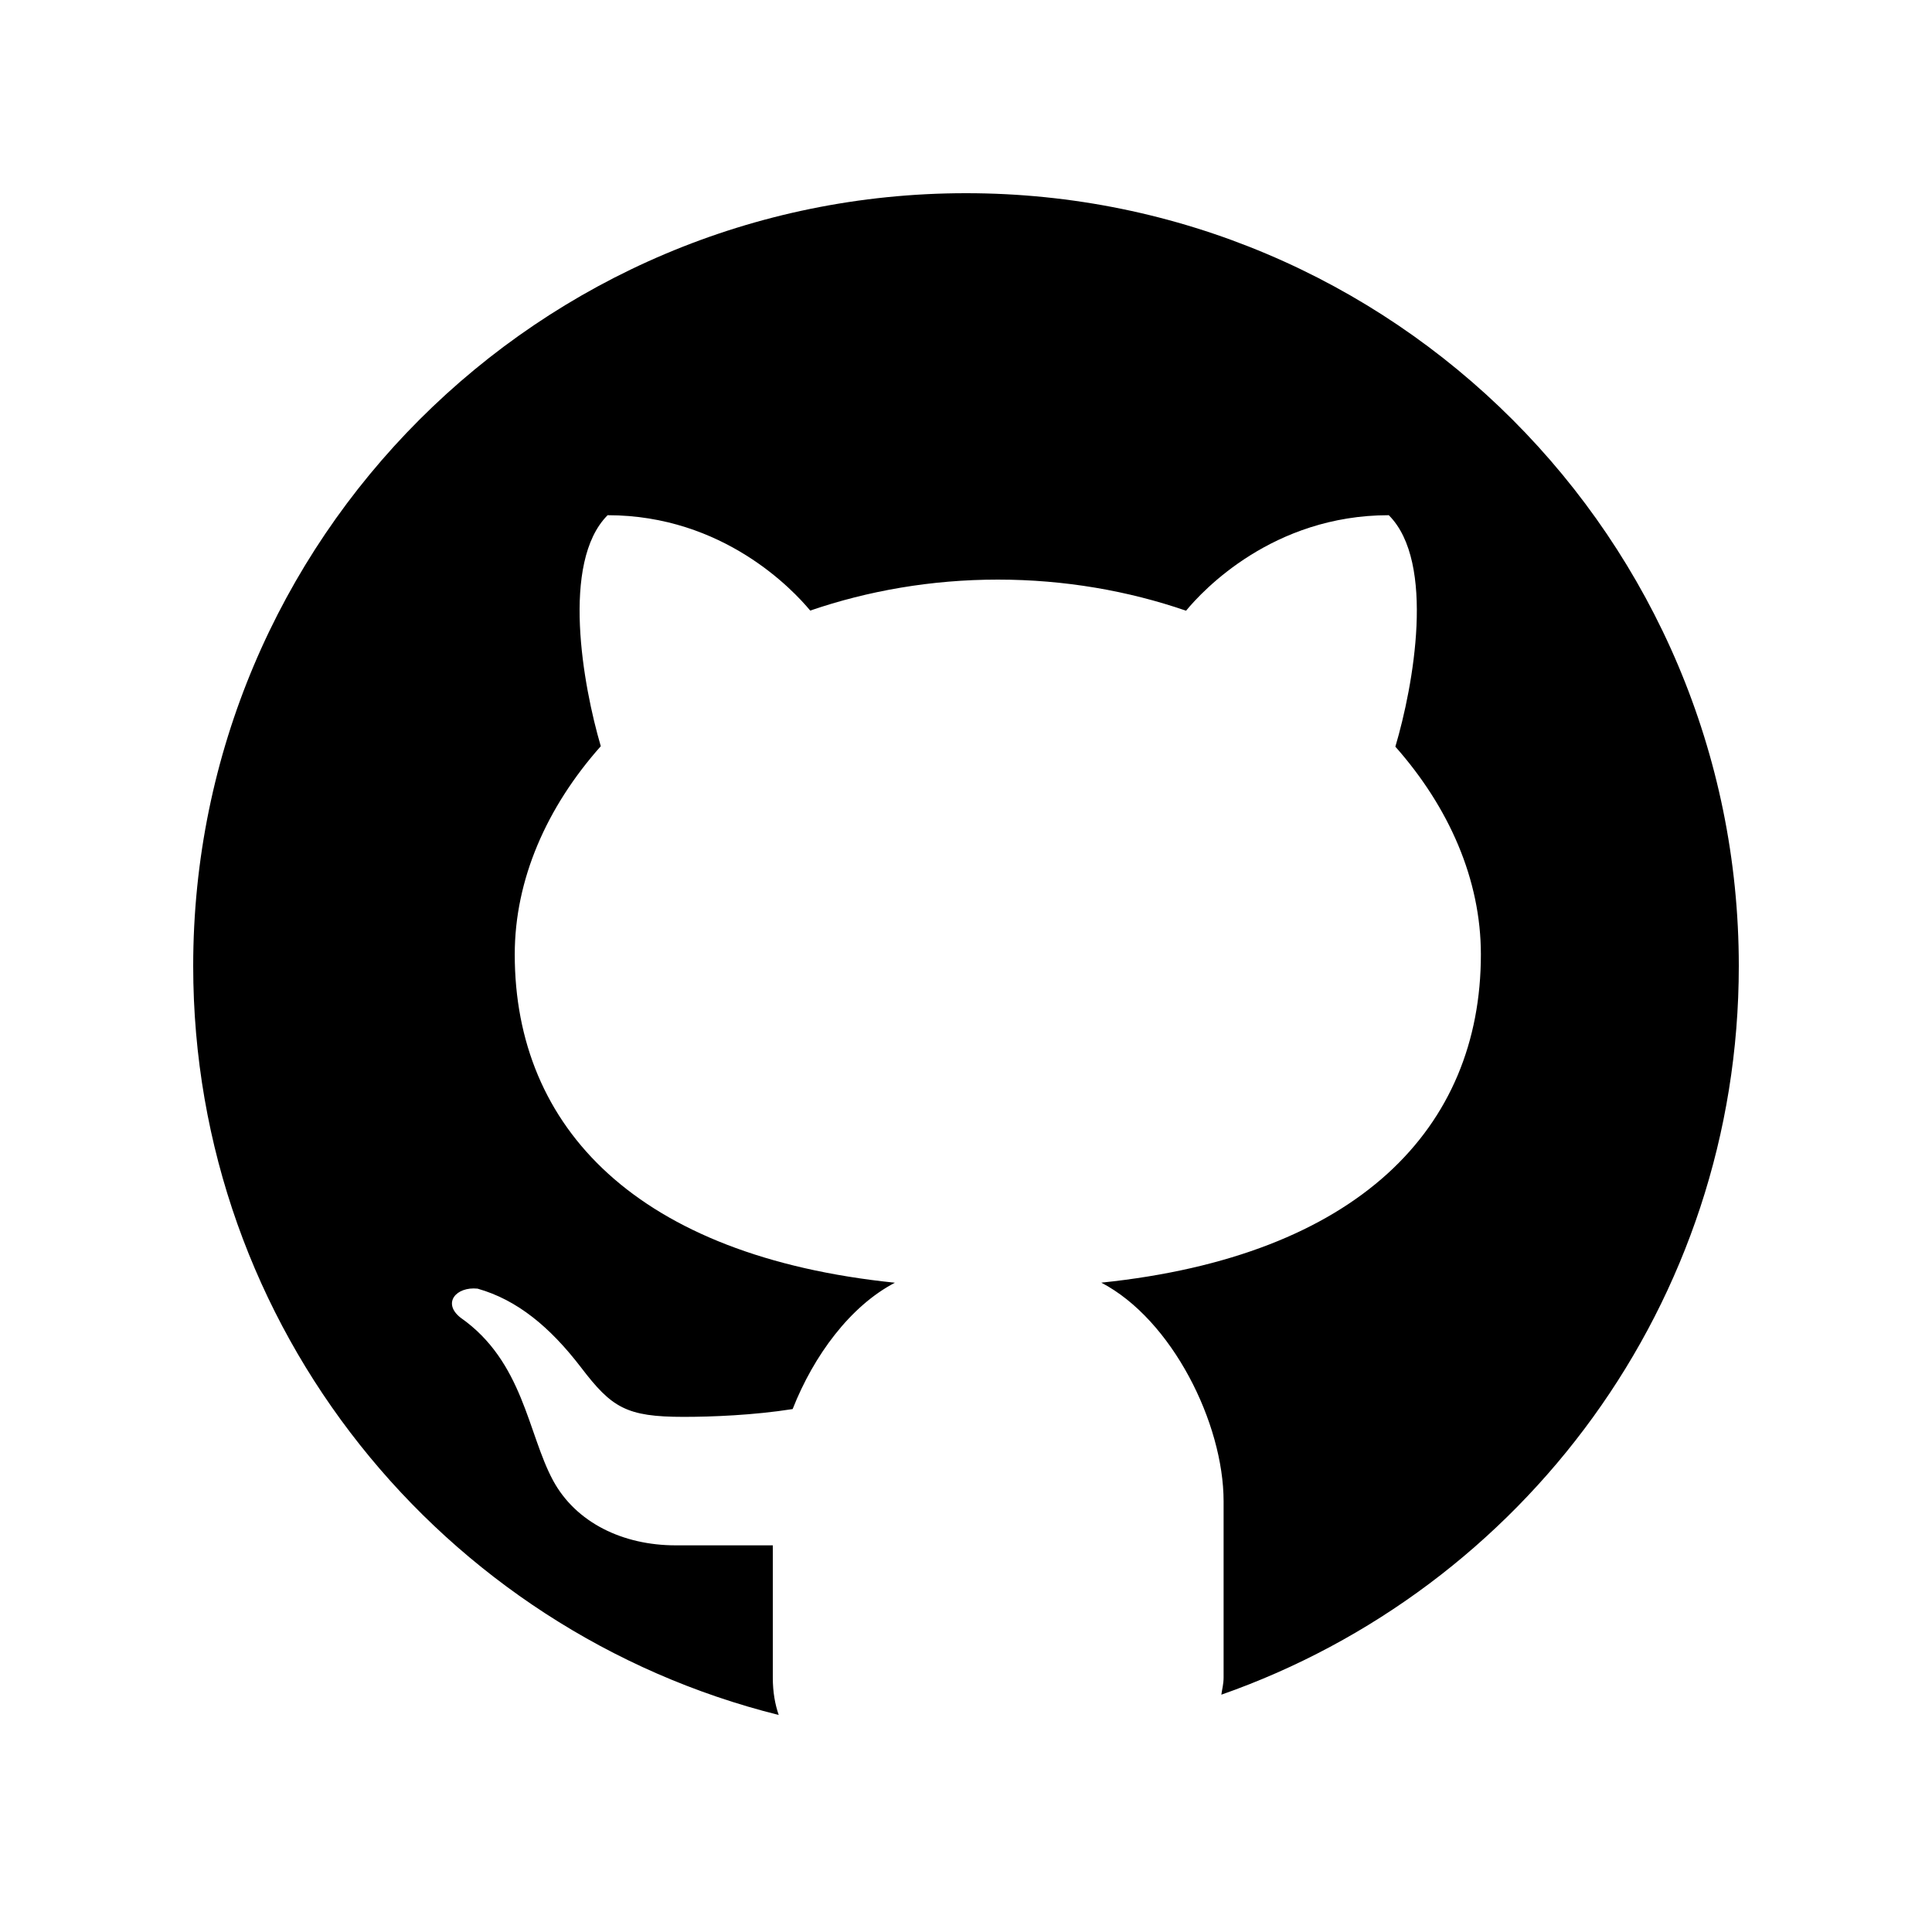
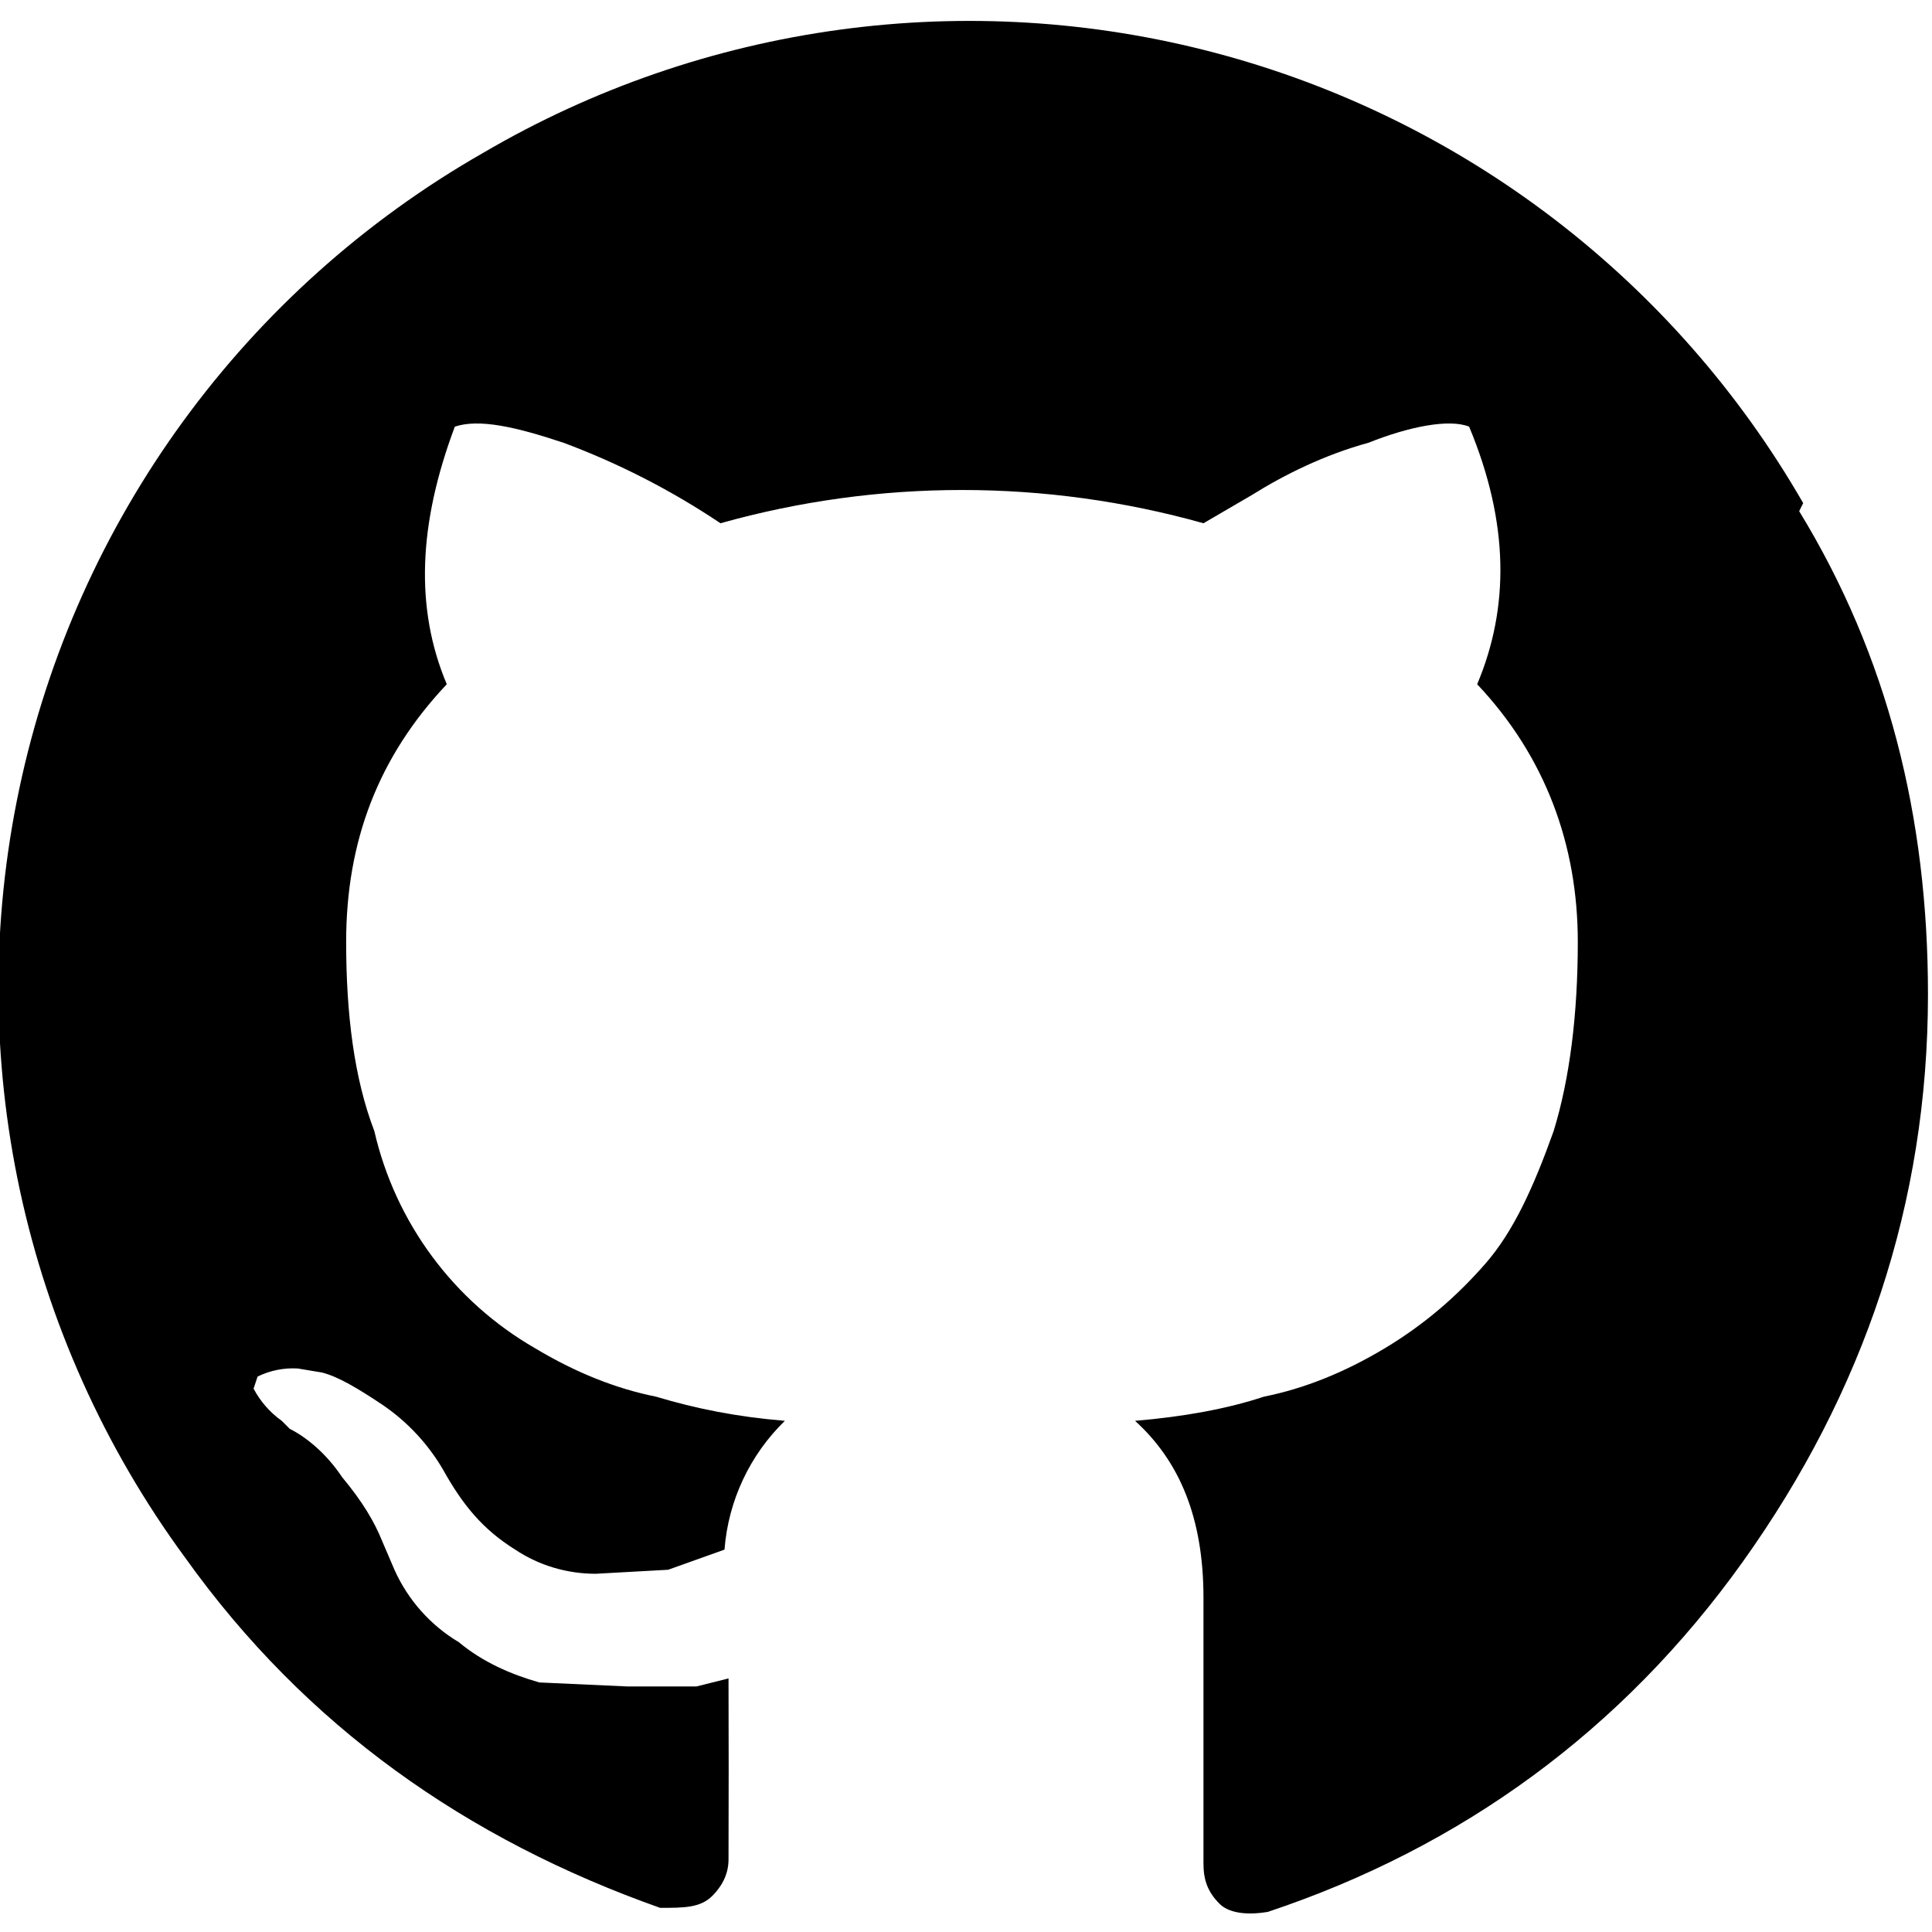
- <svg xmlns="http://www.w3.org/2000/svg" fill="#000000" viewBox="0 0 30 30" width="30px" height="30px">
-   <path d="M15,3C8.373,3,3,8.373,3,15c0,5.623,3.872,10.328,9.092,11.63C12.036,26.468,12,26.28,12,26.047v-2.051 c-0.487,0-1.303,0-1.508,0c-0.821,0-1.551-0.353-1.905-1.009c-0.393-0.729-0.461-1.844-1.435-2.526 c-0.289-0.227-0.069-0.486,0.264-0.451c0.615,0.174,1.125,0.596,1.605,1.222c0.478,0.627,0.703,0.769,1.596,0.769 c0.433,0,1.081-0.025,1.691-0.121c0.328-0.833,0.895-1.6,1.588-1.962c-3.996-0.411-5.903-2.399-5.903-5.098 c0-1.162,0.495-2.286,1.336-3.233C9.053,10.647,8.706,8.73,9.435,8c1.798,0,2.885,1.166,3.146,1.481C13.477,9.174,14.461,9,15.495,9 c1.036,0,2.024,0.174,2.922,0.483C18.675,9.17,19.763,8,21.565,8c0.732,0.731,0.381,2.656,0.102,3.594 c0.836,0.945,1.328,2.066,1.328,3.226c0,2.697-1.904,4.684-5.894,5.097C18.199,20.49,19,22.1,19,23.313v2.734 c0,0.104-0.023,0.179-0.035,0.268C23.641,24.676,27,20.236,27,15C27,8.373,21.627,3,15,3z" />
+ <svg xmlns="http://www.w3.org/2000/svg" xmlns:xlink="http://www.w3.org/1999/xlink" width="48" height="48" viewBox="0 0 48 48" ria-hidden="true" focusable="false" role="img" aria-label="Я в Github">
+   <defs>
+     <clipPath id="b">
+       <use xlink:href="#a" />
+     </clipPath>
+     <path d="M0 0h48v48H0V0Z" id="a" />
+   </defs>
+   <path d="M0 0h48v48H0V0Z" fill="none" />
+   <g clip-path="url(#b)">
+     <path d="M44.8 12.5A23.9 23.9 0 0 0 12 3.8a23.9 23.9 0 0 0-7.4 34.9c3 4.2 7 7 11.8 8.7.6 0 1 0 1.3-.3.2-.2.4-.5.4-.9a695.7 695.7 0 0 0 0-4.5l-.8.2h-1.7l-2.2-.1c-.7-.2-1.4-.5-2-1A4 4 0 0 1 9.8 39l-.3-.7c-.2-.5-.5-1-1-1.6-.4-.6-.9-1-1.3-1.2l-.2-.2a2.3 2.3 0 0 1-.7-.8l.1-.3a2 2 0 0 1 1-.2l.6.1c.4.1.9.4 1.5.8a5 5 0 0 1 1.5 1.6c.5.9 1 1.5 1.8 2 .6.4 1.3.6 2 .6l1.8-.1 1.4-.5a5 5 0 0 1 1.5-3.2c-1.2-.1-2.2-.3-3.2-.6-1-.2-2-.6-3-1.2a8.4 8.4 0 0 1-4-5.4c-.5-1.3-.7-2.9-.7-4.7 0-2.5.8-4.6 2.5-6.4-.8-1.9-.7-4 .2-6.4.6-.2 1.5 0 2.7.4a18.8 18.8 0 0 1 3.9 2 22.2 22.2 0 0 1 12 0l1.2-.7c.8-.5 1.8-1 2.9-1.3 1-.4 2-.6 2.5-.4 1 2.4 1 4.5.2 6.4 1.7 1.8 2.5 4 2.5 6.4 0 1.8-.2 3.4-.6 4.7-.5 1.4-1 2.5-1.7 3.3-.7.8-1.5 1.5-2.5 2.1-1 .6-2 1-3 1.2-.9.3-2 .5-3.2.6 1.1 1 1.7 2.4 1.7 4.4v6.6c0 .4.1.7.4 1 .2.2.6.3 1.2.2 4.8-1.6 8.8-4.5 11.8-8.7 3-4.2 4.6-8.9 4.6-14.1 0-4.4-1-8.4-3.2-12Z" fill="currentColor" />
+   </g>
</svg>
